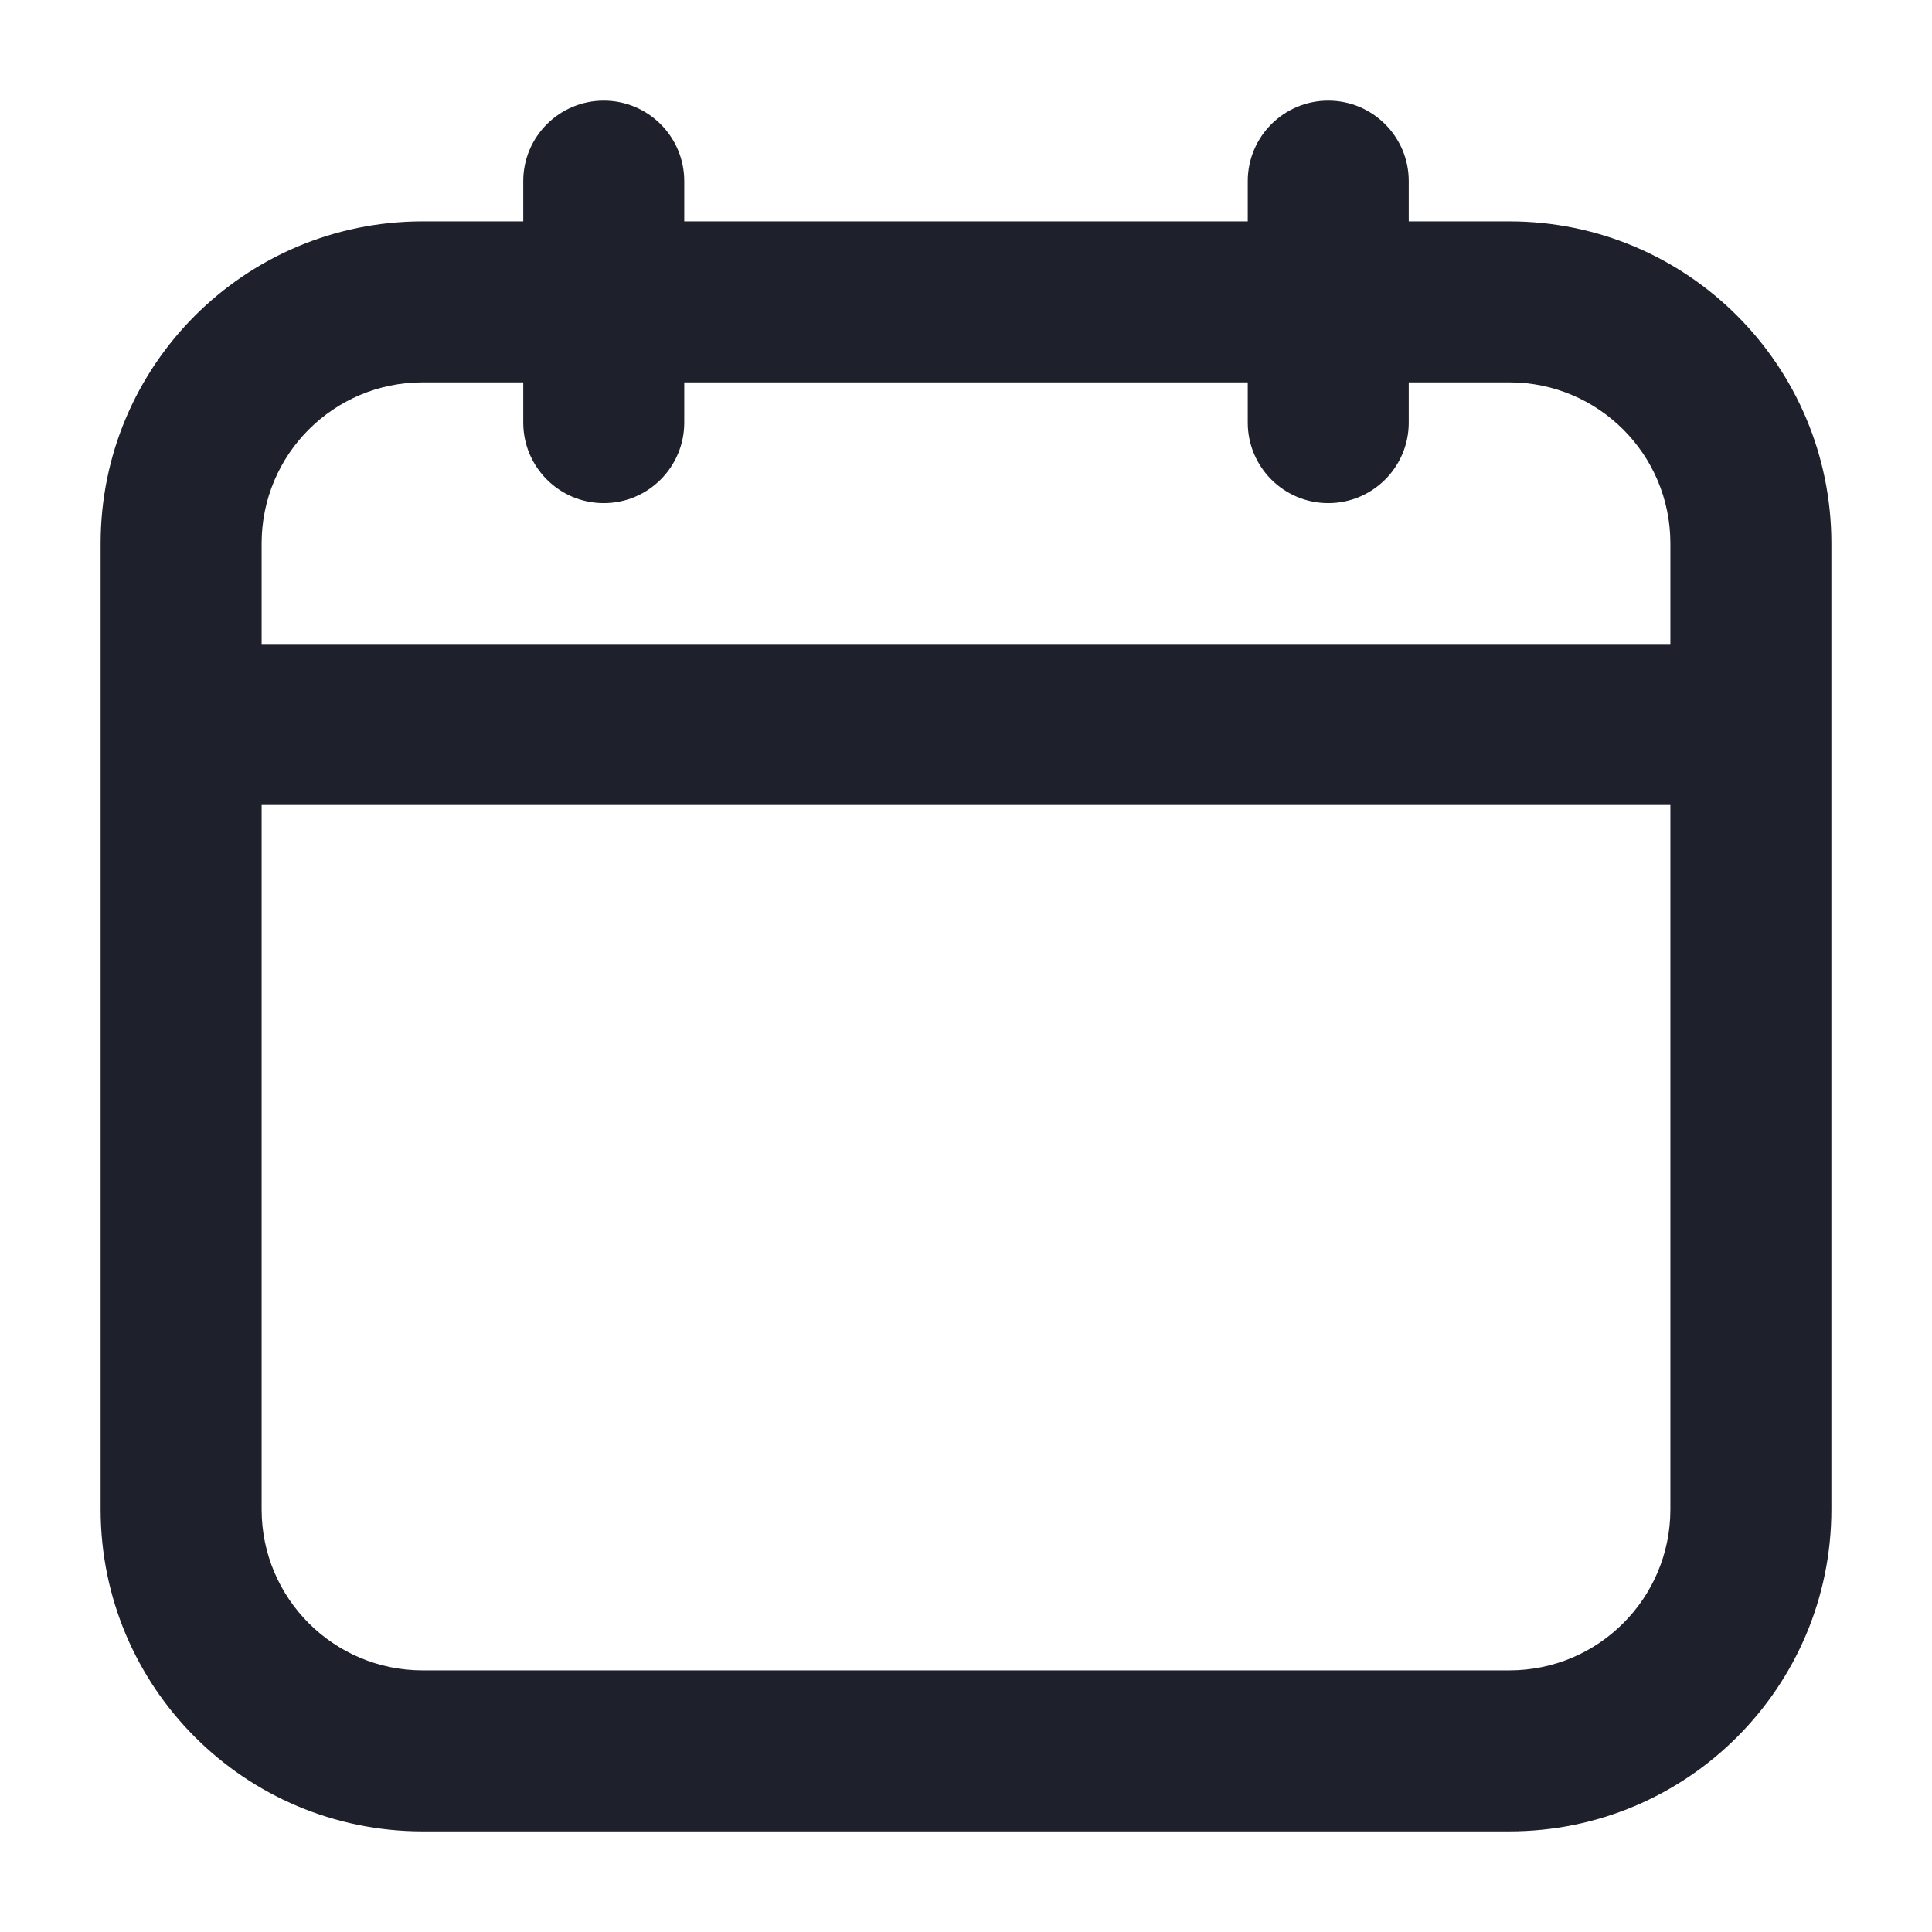
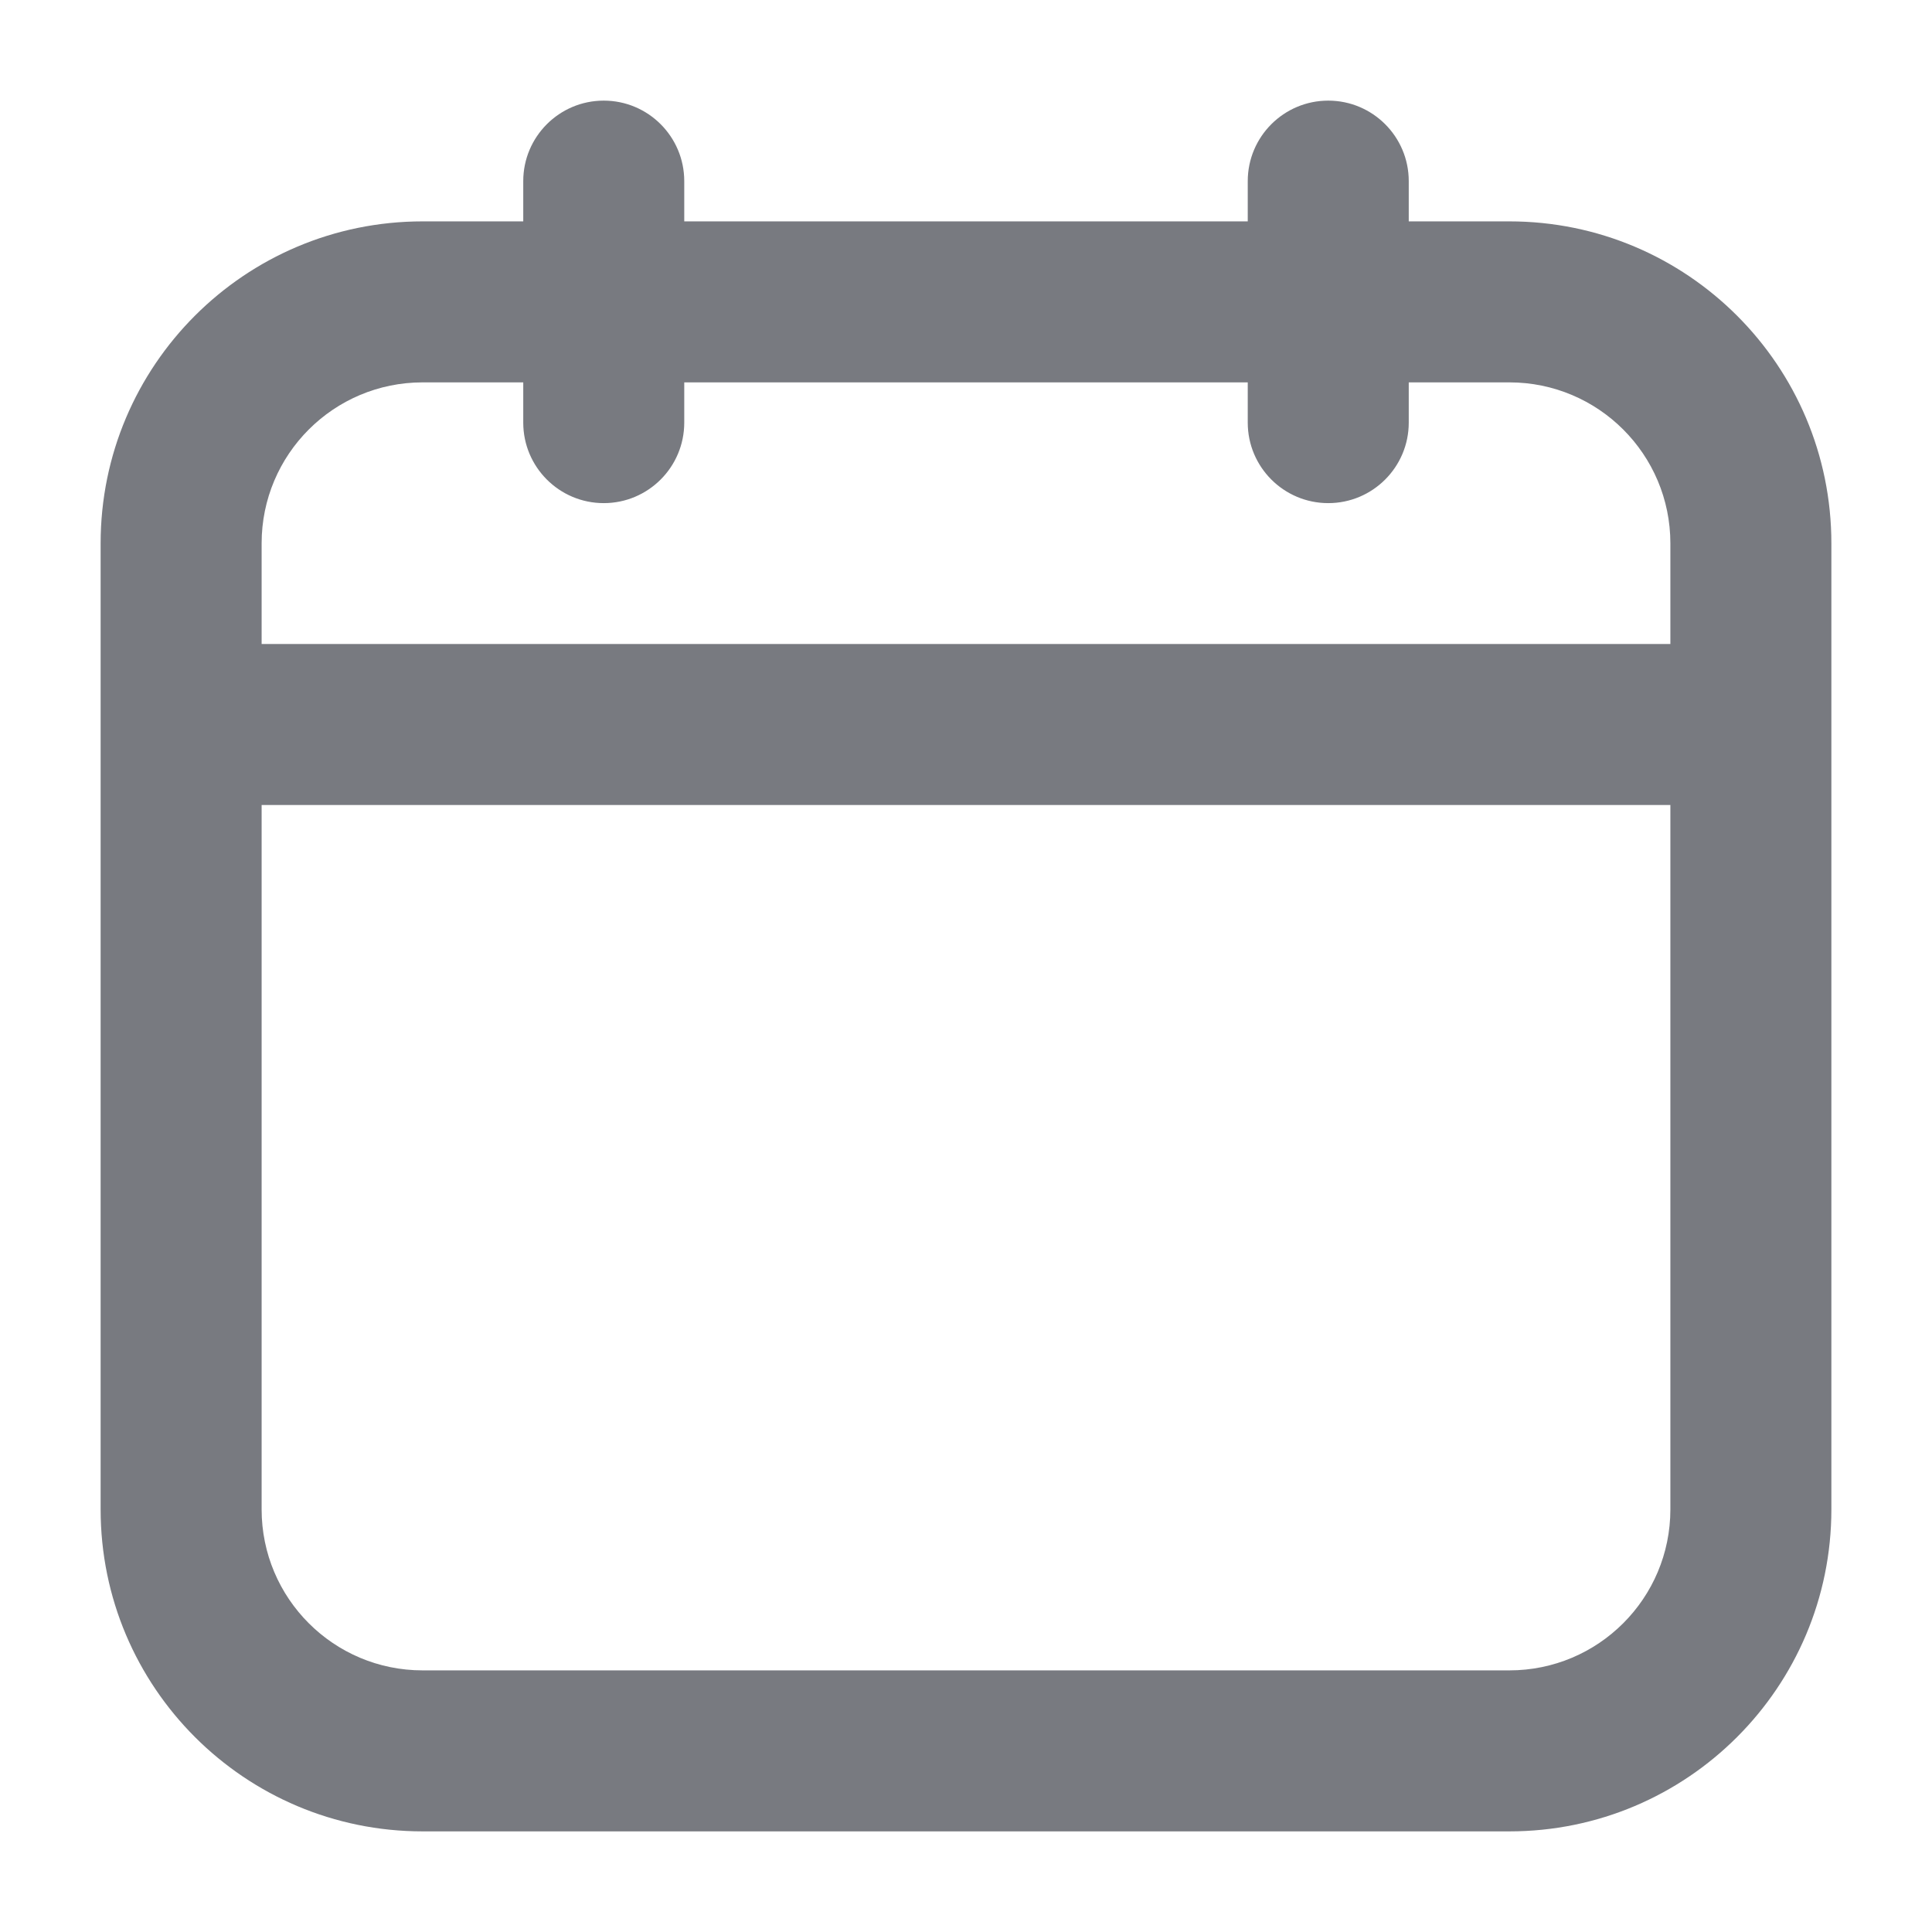
- <svg xmlns="http://www.w3.org/2000/svg" width="24" height="24" viewBox="0 0 24 24" fill="none">
-   <path fill-rule="evenodd" clip-rule="evenodd" d="M7.5 1.25C8.052 1.25 8.5 1.698 8.5 2.25V2.75L15.5 2.75V2.25C15.5 1.698 15.948 1.25 16.5 1.25C17.052 1.25 17.5 1.698 17.5 2.25V2.75L18.75 2.75C20.959 2.75 22.75 4.541 22.75 6.75V18.75C22.75 20.959 20.959 22.75 18.75 22.75L5.25 22.75C3.041 22.75 1.25 20.959 1.25 18.75L1.25 9L1.25 6.75C1.25 4.541 3.041 2.75 5.25 2.75L6.5 2.75V2.25C6.5 1.698 6.948 1.25 7.5 1.25ZM6.5 4.75L5.25 4.75C4.145 4.75 3.25 5.645 3.25 6.75V8H20.75V6.75C20.75 5.645 19.855 4.75 18.75 4.75L17.5 4.75V5.25C17.5 5.802 17.052 6.25 16.5 6.25C15.948 6.25 15.5 5.802 15.5 5.25V4.75L8.5 4.75V5.25C8.5 5.802 8.052 6.25 7.5 6.25C6.948 6.25 6.5 5.802 6.5 5.25V4.75ZM20.75 10H3.25L3.25 18.75C3.25 19.855 4.145 20.75 5.25 20.75L18.75 20.75C19.855 20.75 20.75 19.855 20.75 18.75V10Z" fill="#1E212C" />
+ <svg xmlns="http://www.w3.org/2000/svg" width="16" height="16" viewBox="0 0 24 24" fill="none">
+   <path fill-rule="evenodd" clip-rule="evenodd" d="M7.5 1.25C8.052 1.25 8.5 1.698 8.5 2.25V2.75L15.5 2.75V2.25C15.5 1.698 15.948 1.25 16.5 1.25C17.052 1.25 17.5 1.698 17.5 2.25V2.75L18.75 2.75C20.959 2.75 22.75 4.541 22.75 6.75V18.75C22.75 20.959 20.959 22.75 18.75 22.75L5.25 22.75C3.041 22.75 1.25 20.959 1.25 18.75L1.25 9L1.25 6.75C1.25 4.541 3.041 2.75 5.25 2.75L6.5 2.75V2.25C6.5 1.698 6.948 1.25 7.5 1.25ZM6.5 4.75L5.25 4.75C4.145 4.75 3.25 5.645 3.25 6.75V8H20.75V6.75C20.75 5.645 19.855 4.75 18.75 4.75L17.5 4.75V5.25C17.5 5.802 17.052 6.25 16.5 6.25C15.948 6.25 15.5 5.802 15.5 5.25V4.75L8.5 4.75V5.25C8.5 5.802 8.052 6.25 7.5 6.25C6.948 6.25 6.5 5.802 6.5 5.25V4.75ZM20.75 10H3.25L3.25 18.75C3.25 19.855 4.145 20.75 5.25 20.75L18.75 20.75C19.855 20.75 20.75 19.855 20.75 18.75V10Z" fill="#787A80" />
</svg>
